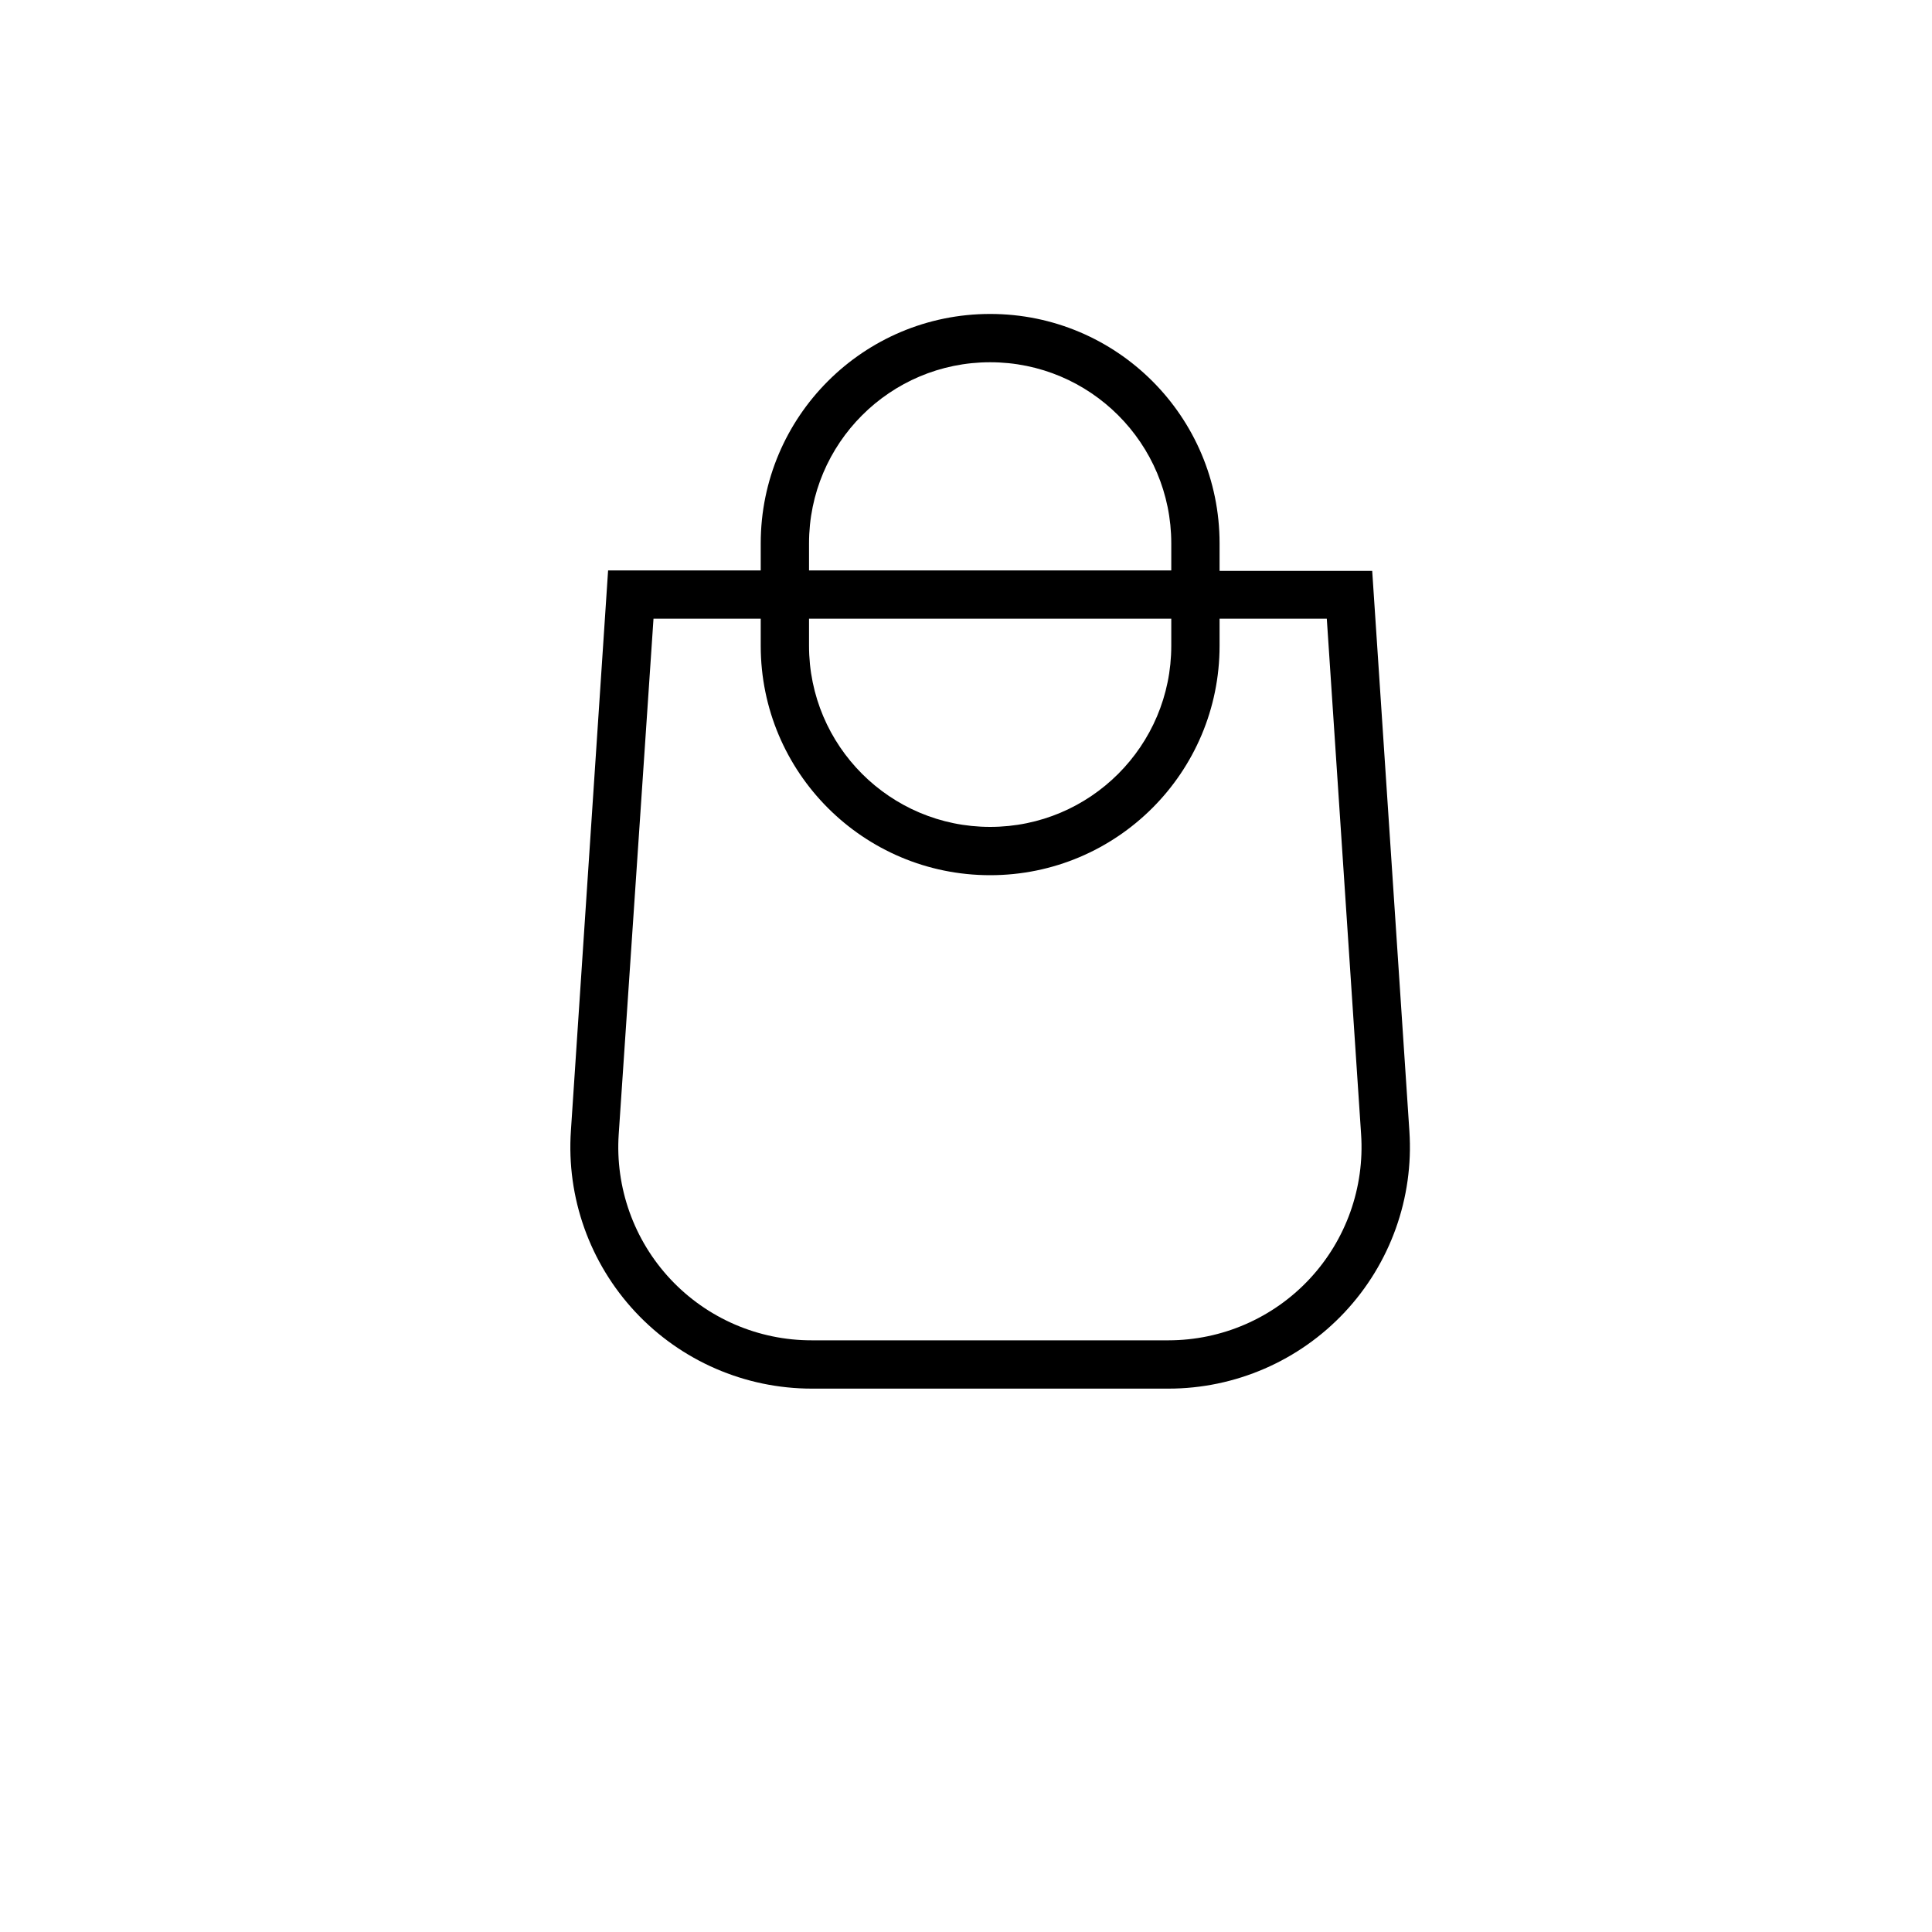
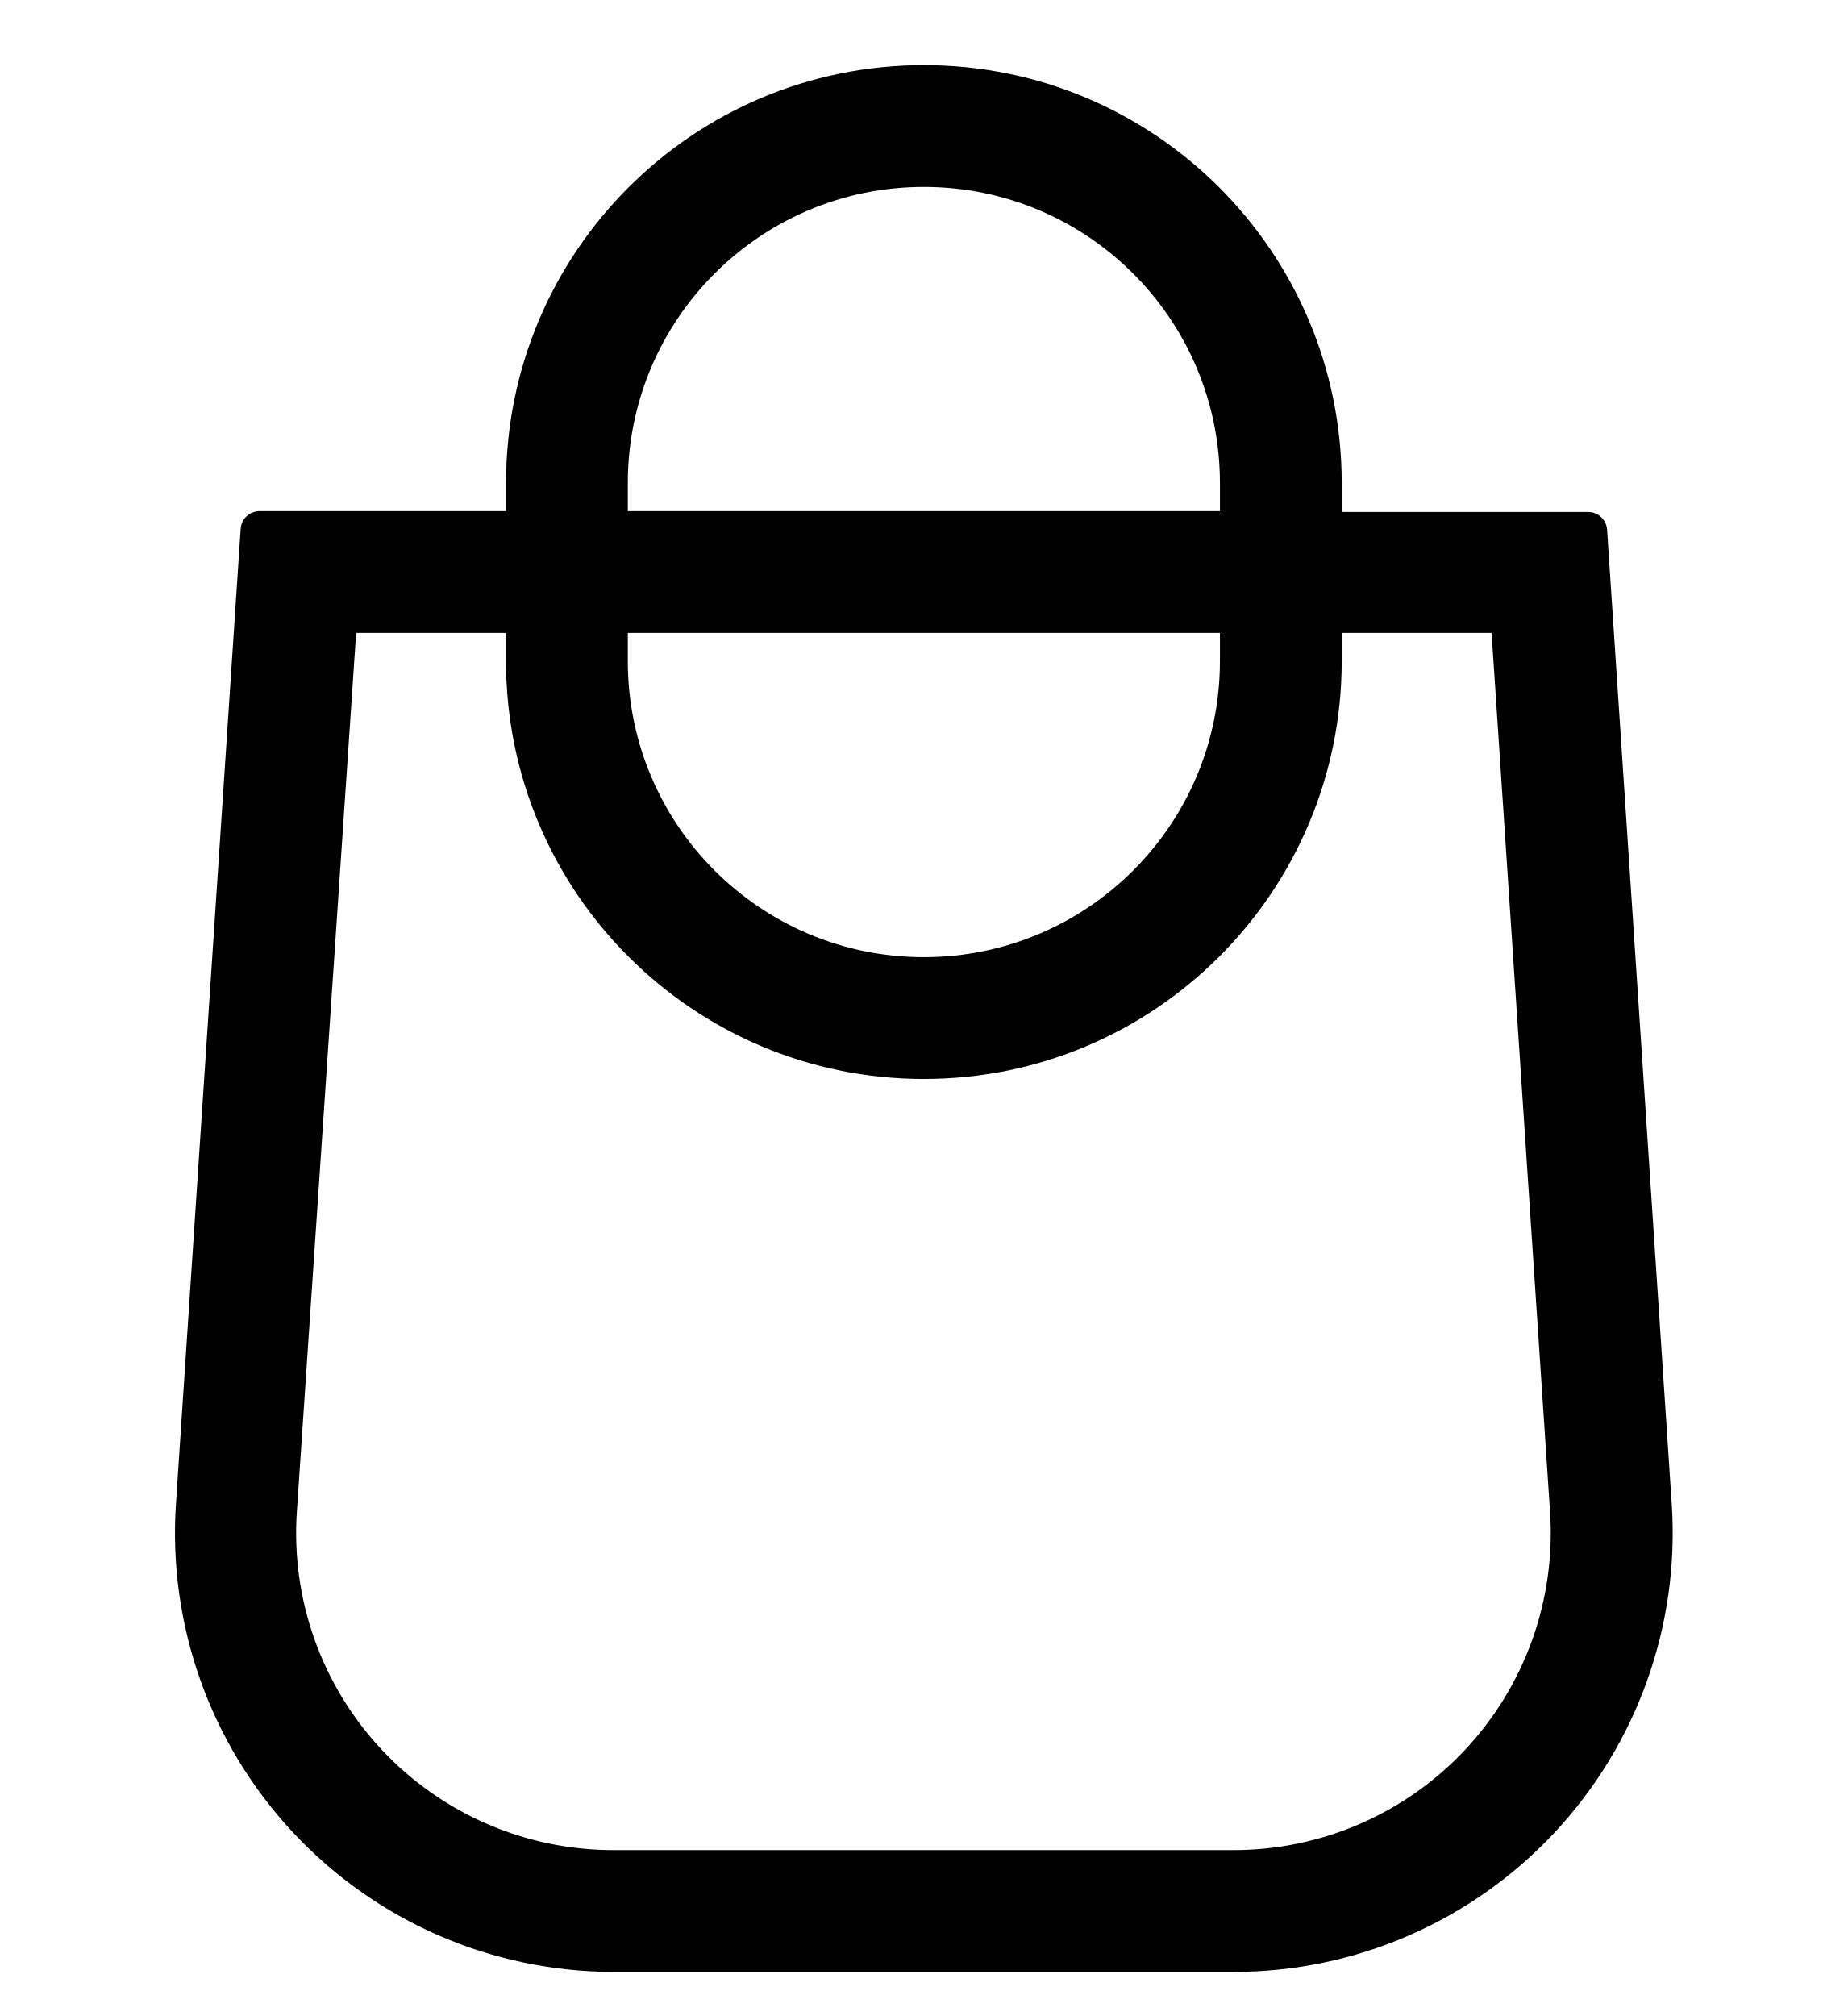
- <svg xmlns="http://www.w3.org/2000/svg" fill="none" class="icon icon-cart" viewBox="0 0 40 40">
-   <path fill="currentColor" fill-rule="evenodd" d="M20.5 6.5a4.75 4.75 0 0 0-4.75 4.75v.56h-3.16l-.77 11.6a5 5 0 0 0 4.99 5.34h7.38a5 5 0 0 0 4.99-5.33l-.77-11.6h-3.16v-.57A4.75 4.75 0 0 0 20.5 6.5m3.75 5.31v-.56a3.75 3.75 0 1 0-7.5 0v.56zm-7.5 1h7.5v.56a3.75 3.75 0 1 1-7.5 0zm-1 0v.56a4.75 4.75 0 1 0 9.5 0v-.56h2.22l.71 10.67a4 4 0 0 1-3.99 4.27h-7.38a4 4 0 0 1-4-4.27l.72-10.67z" />
+ <svg xmlns="http://www.w3.org/2000/svg" fill="none" class="icon icon-cart" viewBox="9.5 5.5 22 24">
+   <path fill="currentColor" stroke="currentColor" stroke-width="0.45" stroke-linejoin="round" fill-rule="evenodd" d="M20.5 6.5a4.75 4.75 0 0 0-4.75 4.75v.56h-3.16l-.77 11.6a5 5 0 0 0 4.99 5.34h7.38a5 5 0 0 0 4.99-5.33l-.77-11.6h-3.16v-.57A4.75 4.75 0 0 0 20.5 6.5m3.75 5.31v-.56a3.75 3.75 0 1 0-7.5 0v.56zm-7.5 1h7.5v.56a3.75 3.75 0 1 1-7.5 0zm-1 0v.56a4.75 4.75 0 1 0 9.5 0v-.56h2.22l.71 10.67a4 4 0 0 1-3.99 4.27h-7.38a4 4 0 0 1-4-4.27l.72-10.67z" />
</svg>
